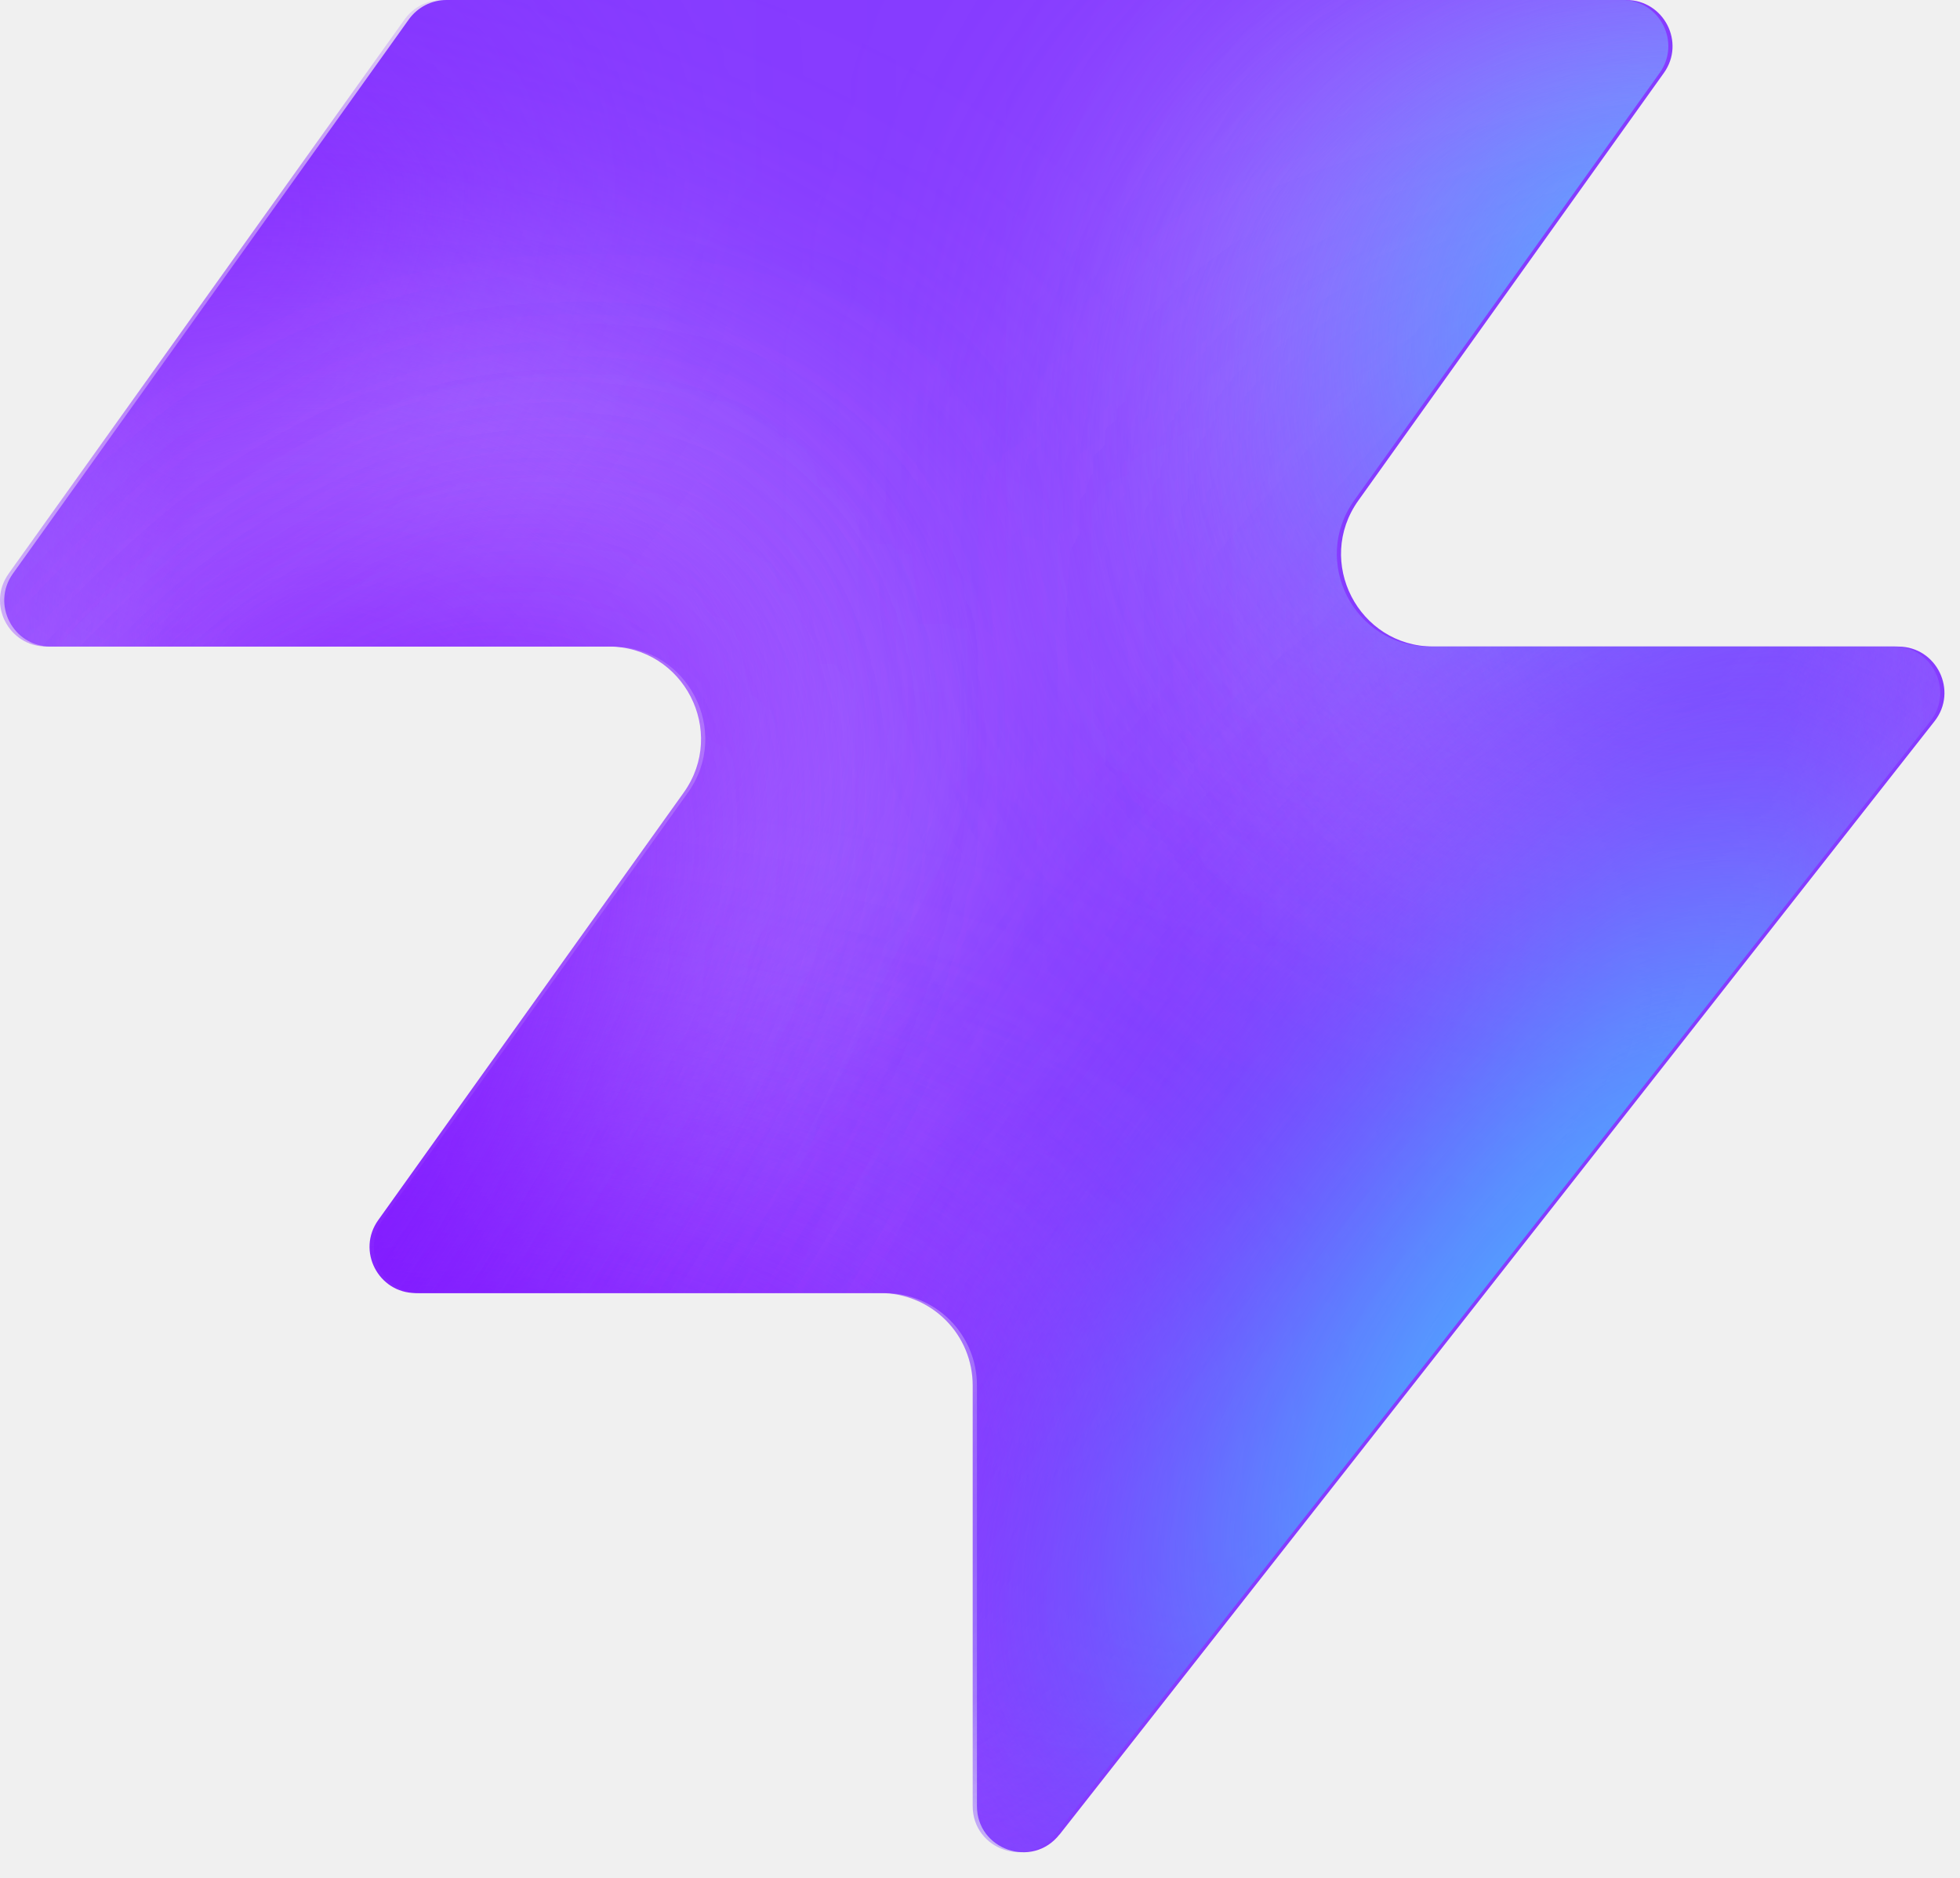
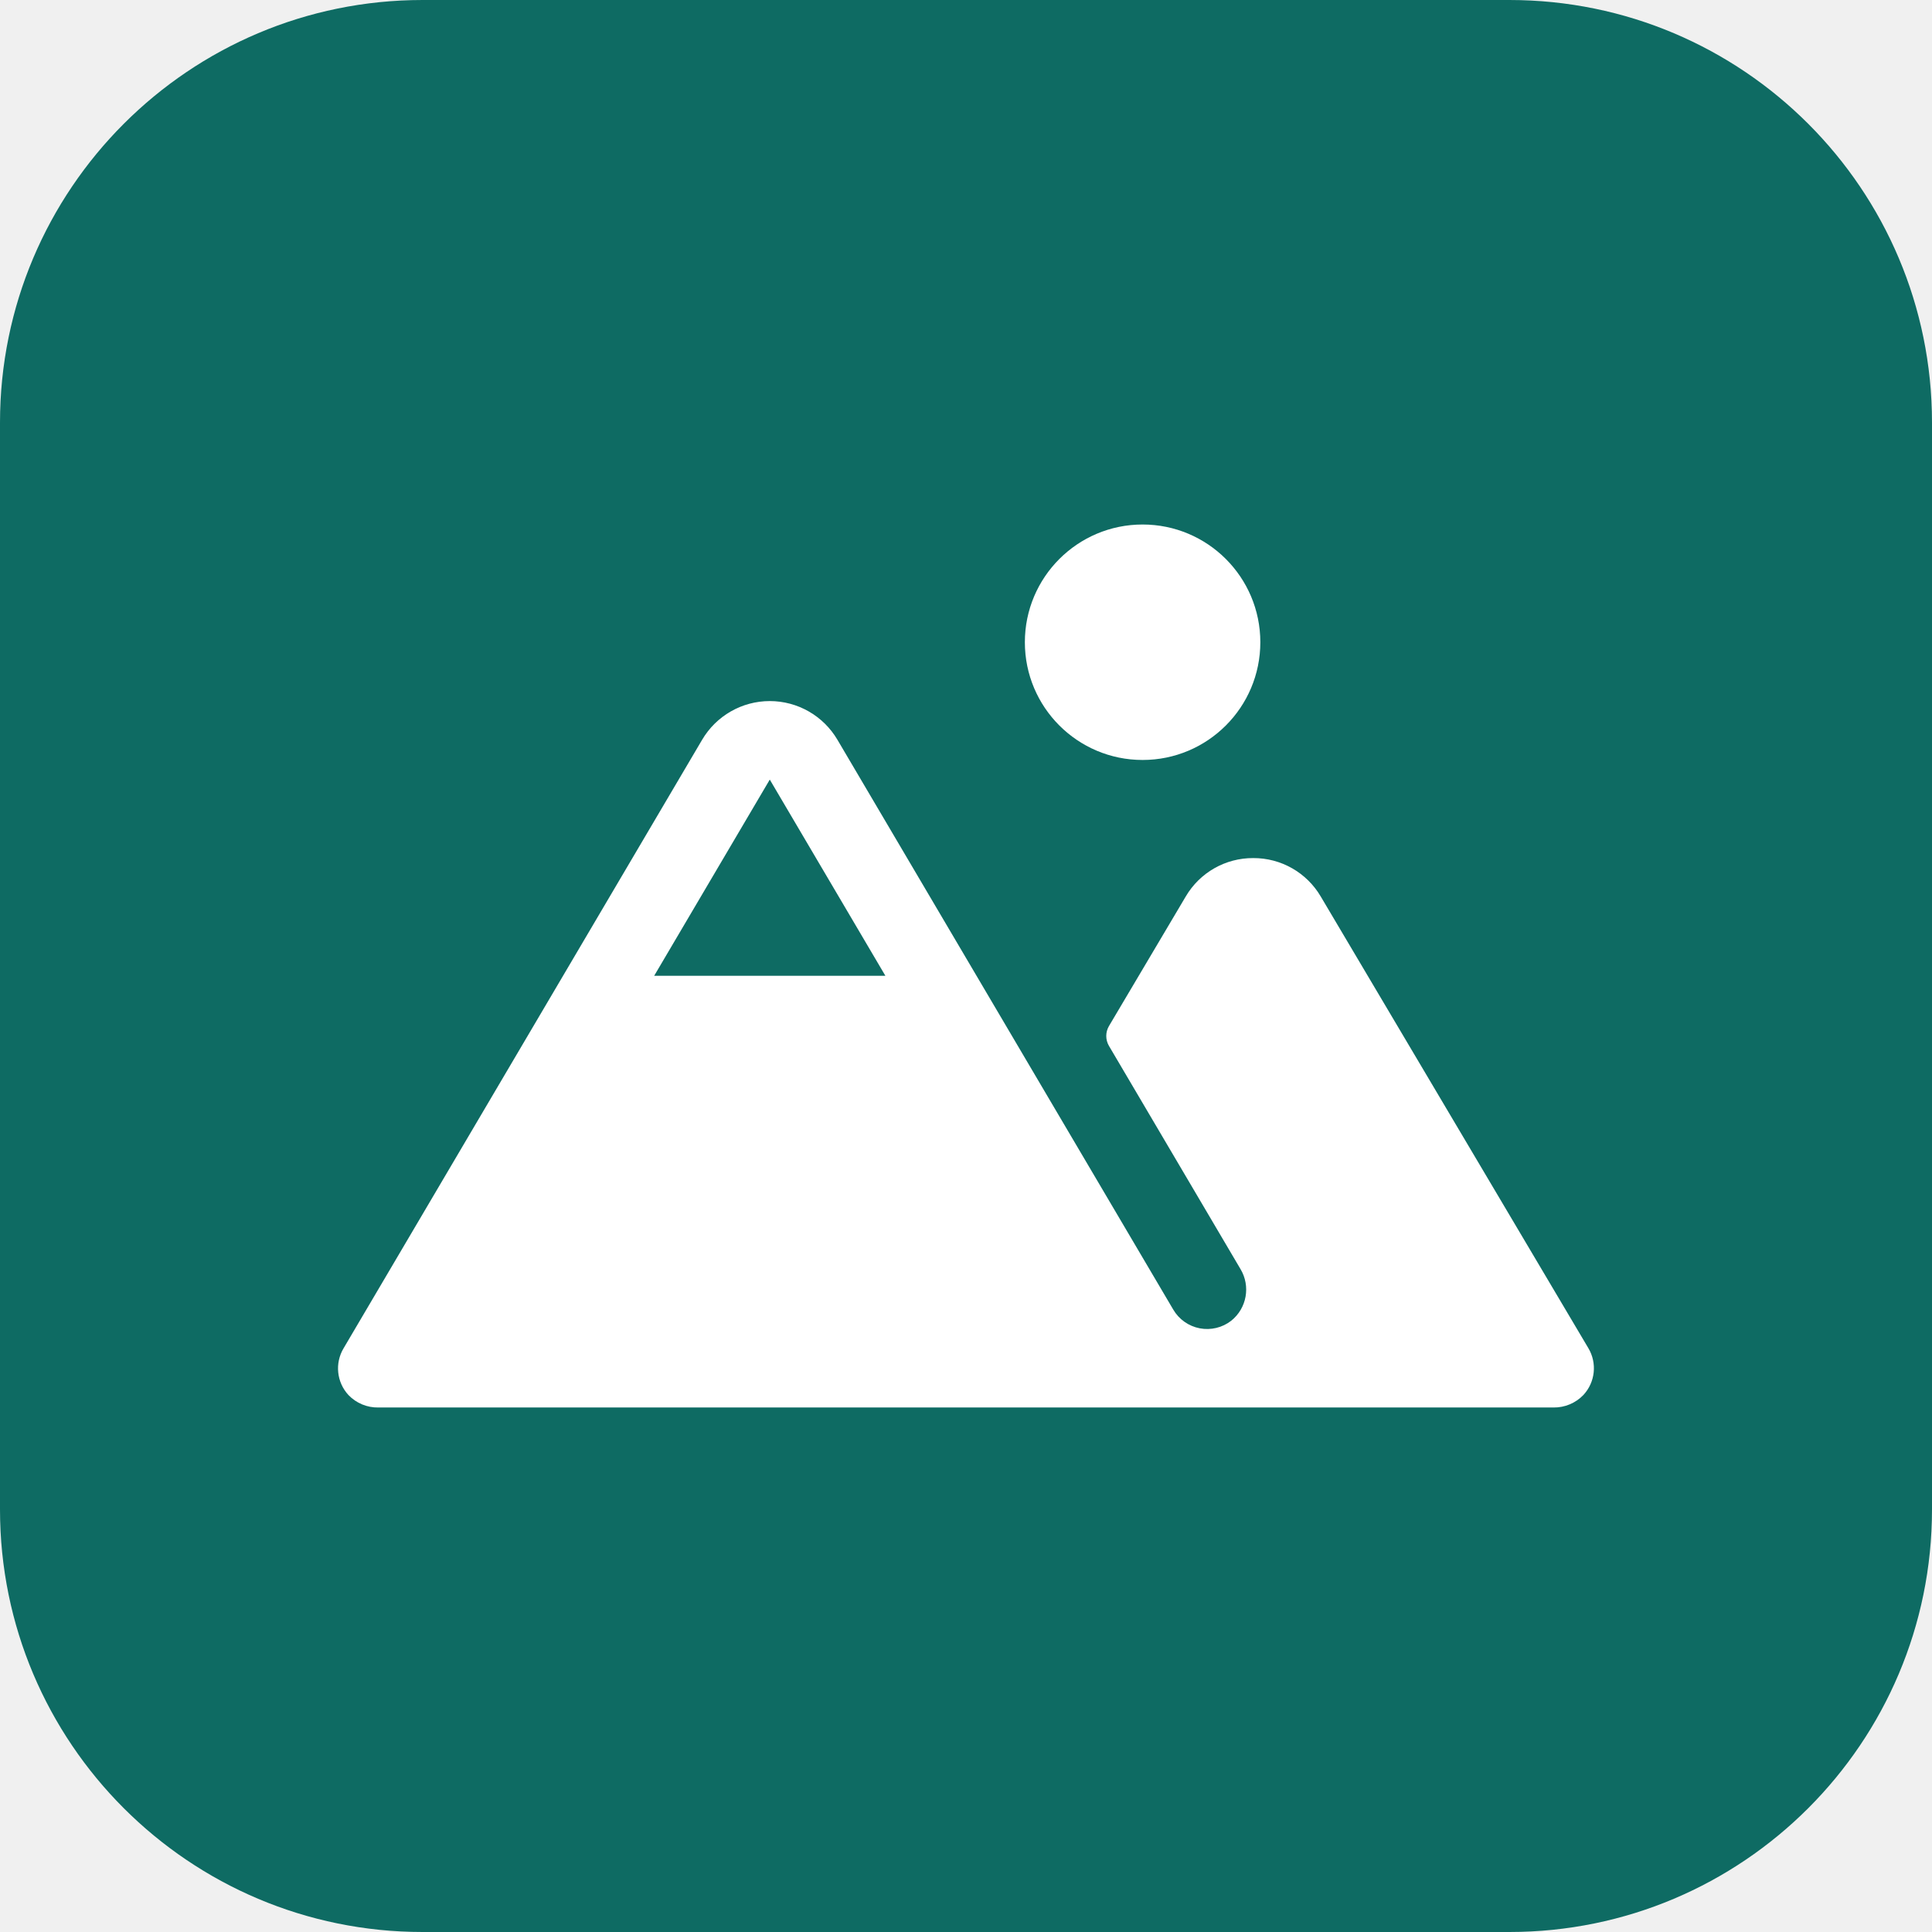
- <svg xmlns="http://www.w3.org/2000/svg" width="48" height="46" fill="none" viewBox="0 0 48 46">
-   <path fill="#863bff" d="M25.946 44.938c-.664.845-2.021.375-2.021-.698V33.937a2.26 2.26 0 0 0-2.262-2.262H10.287c-.92 0-1.456-1.04-.92-1.788l7.48-10.471c1.07-1.497 0-3.578-1.842-3.578H1.237c-.92 0-1.456-1.04-.92-1.788L10.013.474c.214-.297.556-.474.92-.474h28.894c.92 0 1.456 1.04.92 1.788l-7.48 10.471c-1.07 1.498 0 3.579 1.842 3.579h11.377c.943 0 1.473 1.088.89 1.83L25.947 44.94z" style="fill:#863bff;fill:color(display-p3 .525 .23 1);fill-opacity:1" />
-   <mask id="a" width="48" height="46" x="0" y="0" maskUnits="userSpaceOnUse" style="mask-type:alpha">
-     <path fill="#000" d="M25.842 44.938c-.664.844-2.021.375-2.021-.698V33.937a2.26 2.26 0 0 0-2.262-2.262H10.183c-.92 0-1.456-1.04-.92-1.788l7.48-10.471c1.07-1.498 0-3.579-1.842-3.579H1.133c-.92 0-1.456-1.04-.92-1.787L9.91.473c.214-.297.556-.474.92-.474h28.894c.92 0 1.456 1.04.92 1.788l-7.48 10.471c-1.07 1.498 0 3.578 1.842 3.578h11.377c.943 0 1.473 1.088.89 1.832L25.843 44.94z" style="fill:#000;fill-opacity:1" />
-   </mask>
-   <g mask="url(#a)">
-     <g filter="url(#b)">
-       <ellipse cx="5.508" cy="14.704" fill="#ede6ff" rx="5.508" ry="14.704" style="fill:#ede6ff;fill:color(display-p3 .927 .903 1);fill-opacity:1" transform="matrix(.00324 1 1 -.00324 -4.47 31.516)" />
-     </g>
-     <g filter="url(#c)">
-       <ellipse cx="10.399" cy="29.851" fill="#ede6ff" rx="10.399" ry="29.851" style="fill:#ede6ff;fill:color(display-p3 .927 .903 1);fill-opacity:1" transform="matrix(.00324 1 1 -.00324 -39.328 7.883)" />
-     </g>
-     <g filter="url(#d)">
-       <ellipse cx="5.508" cy="30.487" fill="#7e14ff" rx="5.508" ry="30.487" style="fill:#7e14ff;fill:color(display-p3 .492 .077 1);fill-opacity:1" transform="rotate(89.814 -25.913 -14.639)scale(1 -1)" />
-     </g>
-     <g filter="url(#e)">
-       <ellipse cx="5.508" cy="30.599" fill="#7e14ff" rx="5.508" ry="30.599" style="fill:#7e14ff;fill:color(display-p3 .492 .077 1);fill-opacity:1" transform="rotate(89.814 -32.644 -3.334)scale(1 -1)" />
-     </g>
-     <g filter="url(#f)">
-       <ellipse cx="5.508" cy="30.599" fill="#7e14ff" rx="5.508" ry="30.599" style="fill:#7e14ff;fill:color(display-p3 .492 .077 1);fill-opacity:1" transform="matrix(.00324 1 1 -.00324 -34.34 30.47)" />
-     </g>
-     <g filter="url(#g)">
-       <ellipse cx="14.072" cy="22.078" fill="#ede6ff" rx="14.072" ry="22.078" style="fill:#ede6ff;fill:color(display-p3 .927 .903 1);fill-opacity:1" transform="rotate(93.35 24.506 48.493)scale(-1 1)" />
-     </g>
-     <g filter="url(#h)">
-       <ellipse cx="3.47" cy="21.501" fill="#7e14ff" rx="3.47" ry="21.501" style="fill:#7e14ff;fill:color(display-p3 .492 .077 1);fill-opacity:1" transform="rotate(89.009 28.708 47.59)scale(-1 1)" />
-     </g>
-     <g filter="url(#i)">
-       <ellipse cx="3.47" cy="21.501" fill="#7e14ff" rx="3.47" ry="21.501" style="fill:#7e14ff;fill:color(display-p3 .492 .077 1);fill-opacity:1" transform="rotate(89.009 28.708 47.59)scale(-1 1)" />
-     </g>
-     <g filter="url(#j)">
-       <ellipse cx=".387" cy="8.972" fill="#7e14ff" rx="4.407" ry="29.108" style="fill:#7e14ff;fill:color(display-p3 .492 .077 1);fill-opacity:1" transform="rotate(39.51 .387 8.972)" />
-     </g>
-     <g filter="url(#k)">
-       <ellipse cx="47.523" cy="-6.092" fill="#7e14ff" rx="4.407" ry="29.108" style="fill:#7e14ff;fill:color(display-p3 .492 .077 1);fill-opacity:1" transform="rotate(37.892 47.523 -6.092)" />
-     </g>
-     <g filter="url(#l)">
-       <ellipse cx="41.412" cy="6.333" fill="#47bfff" rx="5.971" ry="9.665" style="fill:#47bfff;fill:color(display-p3 .28 .748 1);fill-opacity:1" transform="rotate(37.892 41.412 6.333)" />
-     </g>
-     <g filter="url(#m)">
-       <ellipse cx="-1.879" cy="38.332" fill="#7e14ff" rx="4.407" ry="29.108" style="fill:#7e14ff;fill:color(display-p3 .492 .077 1);fill-opacity:1" transform="rotate(37.892 -1.88 38.332)" />
-     </g>
-     <g filter="url(#n)">
-       <ellipse cx="-1.879" cy="38.332" fill="#7e14ff" rx="4.407" ry="29.108" style="fill:#7e14ff;fill:color(display-p3 .492 .077 1);fill-opacity:1" transform="rotate(37.892 -1.88 38.332)" />
-     </g>
-     <g filter="url(#o)">
-       <ellipse cx="35.651" cy="29.907" fill="#7e14ff" rx="4.407" ry="29.108" style="fill:#7e14ff;fill:color(display-p3 .492 .077 1);fill-opacity:1" transform="rotate(37.892 35.651 29.907)" />
-     </g>
-     <g filter="url(#p)">
-       <ellipse cx="38.418" cy="32.4" fill="#47bfff" rx="5.971" ry="15.297" style="fill:#47bfff;fill:color(display-p3 .28 .748 1);fill-opacity:1" transform="rotate(37.892 38.418 32.4)" />
-     </g>
-   </g>
-   <defs>
-     <filter id="b" width="60.045" height="41.654" x="-19.77" y="16.149" color-interpolation-filters="sRGB" filterUnits="userSpaceOnUse">
-       <feFlood flood-opacity="0" result="BackgroundImageFix" />
-       <feBlend in="SourceGraphic" in2="BackgroundImageFix" result="shape" />
-       <feGaussianBlur result="effect1_foregroundBlur_2002_17158" stdDeviation="7.659" />
-     </filter>
-     <filter id="c" width="90.34" height="51.437" x="-54.613" y="-7.533" color-interpolation-filters="sRGB" filterUnits="userSpaceOnUse">
-       <feFlood flood-opacity="0" result="BackgroundImageFix" />
-       <feBlend in="SourceGraphic" in2="BackgroundImageFix" result="shape" />
-       <feGaussianBlur result="effect1_foregroundBlur_2002_17158" stdDeviation="7.659" />
-     </filter>
-     <filter id="d" width="79.355" height="29.4" x="-49.64" y="2.03" color-interpolation-filters="sRGB" filterUnits="userSpaceOnUse">
-       <feFlood flood-opacity="0" result="BackgroundImageFix" />
-       <feBlend in="SourceGraphic" in2="BackgroundImageFix" result="shape" />
-       <feGaussianBlur result="effect1_foregroundBlur_2002_17158" stdDeviation="4.596" />
-     </filter>
-     <filter id="e" width="79.579" height="29.4" x="-45.045" y="20.029" color-interpolation-filters="sRGB" filterUnits="userSpaceOnUse">
-       <feFlood flood-opacity="0" result="BackgroundImageFix" />
-       <feBlend in="SourceGraphic" in2="BackgroundImageFix" result="shape" />
-       <feGaussianBlur result="effect1_foregroundBlur_2002_17158" stdDeviation="4.596" />
-     </filter>
-     <filter id="f" width="79.579" height="29.4" x="-43.513" y="21.178" color-interpolation-filters="sRGB" filterUnits="userSpaceOnUse">
-       <feFlood flood-opacity="0" result="BackgroundImageFix" />
-       <feBlend in="SourceGraphic" in2="BackgroundImageFix" result="shape" />
-       <feGaussianBlur result="effect1_foregroundBlur_2002_17158" stdDeviation="4.596" />
-     </filter>
-     <filter id="g" width="74.749" height="58.852" x="15.756" y="-17.901" color-interpolation-filters="sRGB" filterUnits="userSpaceOnUse">
-       <feFlood flood-opacity="0" result="BackgroundImageFix" />
-       <feBlend in="SourceGraphic" in2="BackgroundImageFix" result="shape" />
-       <feGaussianBlur result="effect1_foregroundBlur_2002_17158" stdDeviation="7.659" />
-     </filter>
-     <filter id="h" width="61.377" height="25.362" x="23.548" y="2.284" color-interpolation-filters="sRGB" filterUnits="userSpaceOnUse">
-       <feFlood flood-opacity="0" result="BackgroundImageFix" />
-       <feBlend in="SourceGraphic" in2="BackgroundImageFix" result="shape" />
-       <feGaussianBlur result="effect1_foregroundBlur_2002_17158" stdDeviation="4.596" />
-     </filter>
-     <filter id="i" width="61.377" height="25.362" x="23.548" y="2.284" color-interpolation-filters="sRGB" filterUnits="userSpaceOnUse">
-       <feFlood flood-opacity="0" result="BackgroundImageFix" />
-       <feBlend in="SourceGraphic" in2="BackgroundImageFix" result="shape" />
-       <feGaussianBlur result="effect1_foregroundBlur_2002_17158" stdDeviation="4.596" />
-     </filter>
-     <filter id="j" width="56.045" height="63.649" x="-27.636" y="-22.853" color-interpolation-filters="sRGB" filterUnits="userSpaceOnUse">
-       <feFlood flood-opacity="0" result="BackgroundImageFix" />
-       <feBlend in="SourceGraphic" in2="BackgroundImageFix" result="shape" />
-       <feGaussianBlur result="effect1_foregroundBlur_2002_17158" stdDeviation="4.596" />
-     </filter>
-     <filter id="k" width="54.814" height="64.646" x="20.116" y="-38.415" color-interpolation-filters="sRGB" filterUnits="userSpaceOnUse">
-       <feFlood flood-opacity="0" result="BackgroundImageFix" />
-       <feBlend in="SourceGraphic" in2="BackgroundImageFix" result="shape" />
-       <feGaussianBlur result="effect1_foregroundBlur_2002_17158" stdDeviation="4.596" />
-     </filter>
-     <filter id="l" width="33.541" height="35.313" x="24.641" y="-11.323" color-interpolation-filters="sRGB" filterUnits="userSpaceOnUse">
-       <feFlood flood-opacity="0" result="BackgroundImageFix" />
-       <feBlend in="SourceGraphic" in2="BackgroundImageFix" result="shape" />
-       <feGaussianBlur result="effect1_foregroundBlur_2002_17158" stdDeviation="4.596" />
-     </filter>
-     <filter id="m" width="54.814" height="64.646" x="-29.286" y="6.009" color-interpolation-filters="sRGB" filterUnits="userSpaceOnUse">
-       <feFlood flood-opacity="0" result="BackgroundImageFix" />
-       <feBlend in="SourceGraphic" in2="BackgroundImageFix" result="shape" />
-       <feGaussianBlur result="effect1_foregroundBlur_2002_17158" stdDeviation="4.596" />
-     </filter>
-     <filter id="n" width="54.814" height="64.646" x="-29.286" y="6.009" color-interpolation-filters="sRGB" filterUnits="userSpaceOnUse">
-       <feFlood flood-opacity="0" result="BackgroundImageFix" />
-       <feBlend in="SourceGraphic" in2="BackgroundImageFix" result="shape" />
-       <feGaussianBlur result="effect1_foregroundBlur_2002_17158" stdDeviation="4.596" />
-     </filter>
-     <filter id="o" width="54.814" height="64.646" x="8.244" y="-2.416" color-interpolation-filters="sRGB" filterUnits="userSpaceOnUse">
-       <feFlood flood-opacity="0" result="BackgroundImageFix" />
-       <feBlend in="SourceGraphic" in2="BackgroundImageFix" result="shape" />
-       <feGaussianBlur result="effect1_foregroundBlur_2002_17158" stdDeviation="4.596" />
-     </filter>
-     <filter id="p" width="39.409" height="43.623" x="18.713" y="10.588" color-interpolation-filters="sRGB" filterUnits="userSpaceOnUse">
-       <feFlood flood-opacity="0" result="BackgroundImageFix" />
-       <feBlend in="SourceGraphic" in2="BackgroundImageFix" result="shape" />
-       <feGaussianBlur result="effect1_foregroundBlur_2002_17158" stdDeviation="4.596" />
-     </filter>
-   </defs>
+ <svg xmlns="http://www.w3.org/2000/svg" viewBox="0 0 512 512">
+   <rect width="512" height="512" rx="112" fill="#0E6B63" />
+   <path fill="#fff" transform="translate(256 256) scale(1.3) translate(-128 -118)" d="M254.88,195.92l-54.56-92.08A15.87,15.87,0,0,0,186.55,96h0a15.85,15.85,0,0,0-13.76,7.84l-15.64,26.39a4,4,0,0,0,0,4.07l26.8,45.47a8.13,8.13,0,0,1-1.89,10.55,8,8,0,0,1-11.8-2.26L101.79,71.88a16,16,0,0,0-27.58,0L1.11,195.94a8,8,0,0,0,1,9.52A8.23,8.23,0,0,0,8.23,208H247.77a8.29,8.29,0,0,0,6.09-2.55A8,8,0,0,0,254.88,195.92ZM64.43,120,88,80l23.57,40ZM140,52a24,24,0,1,1,24,24A24,24,0,0,1,140,52Z" />
</svg>
